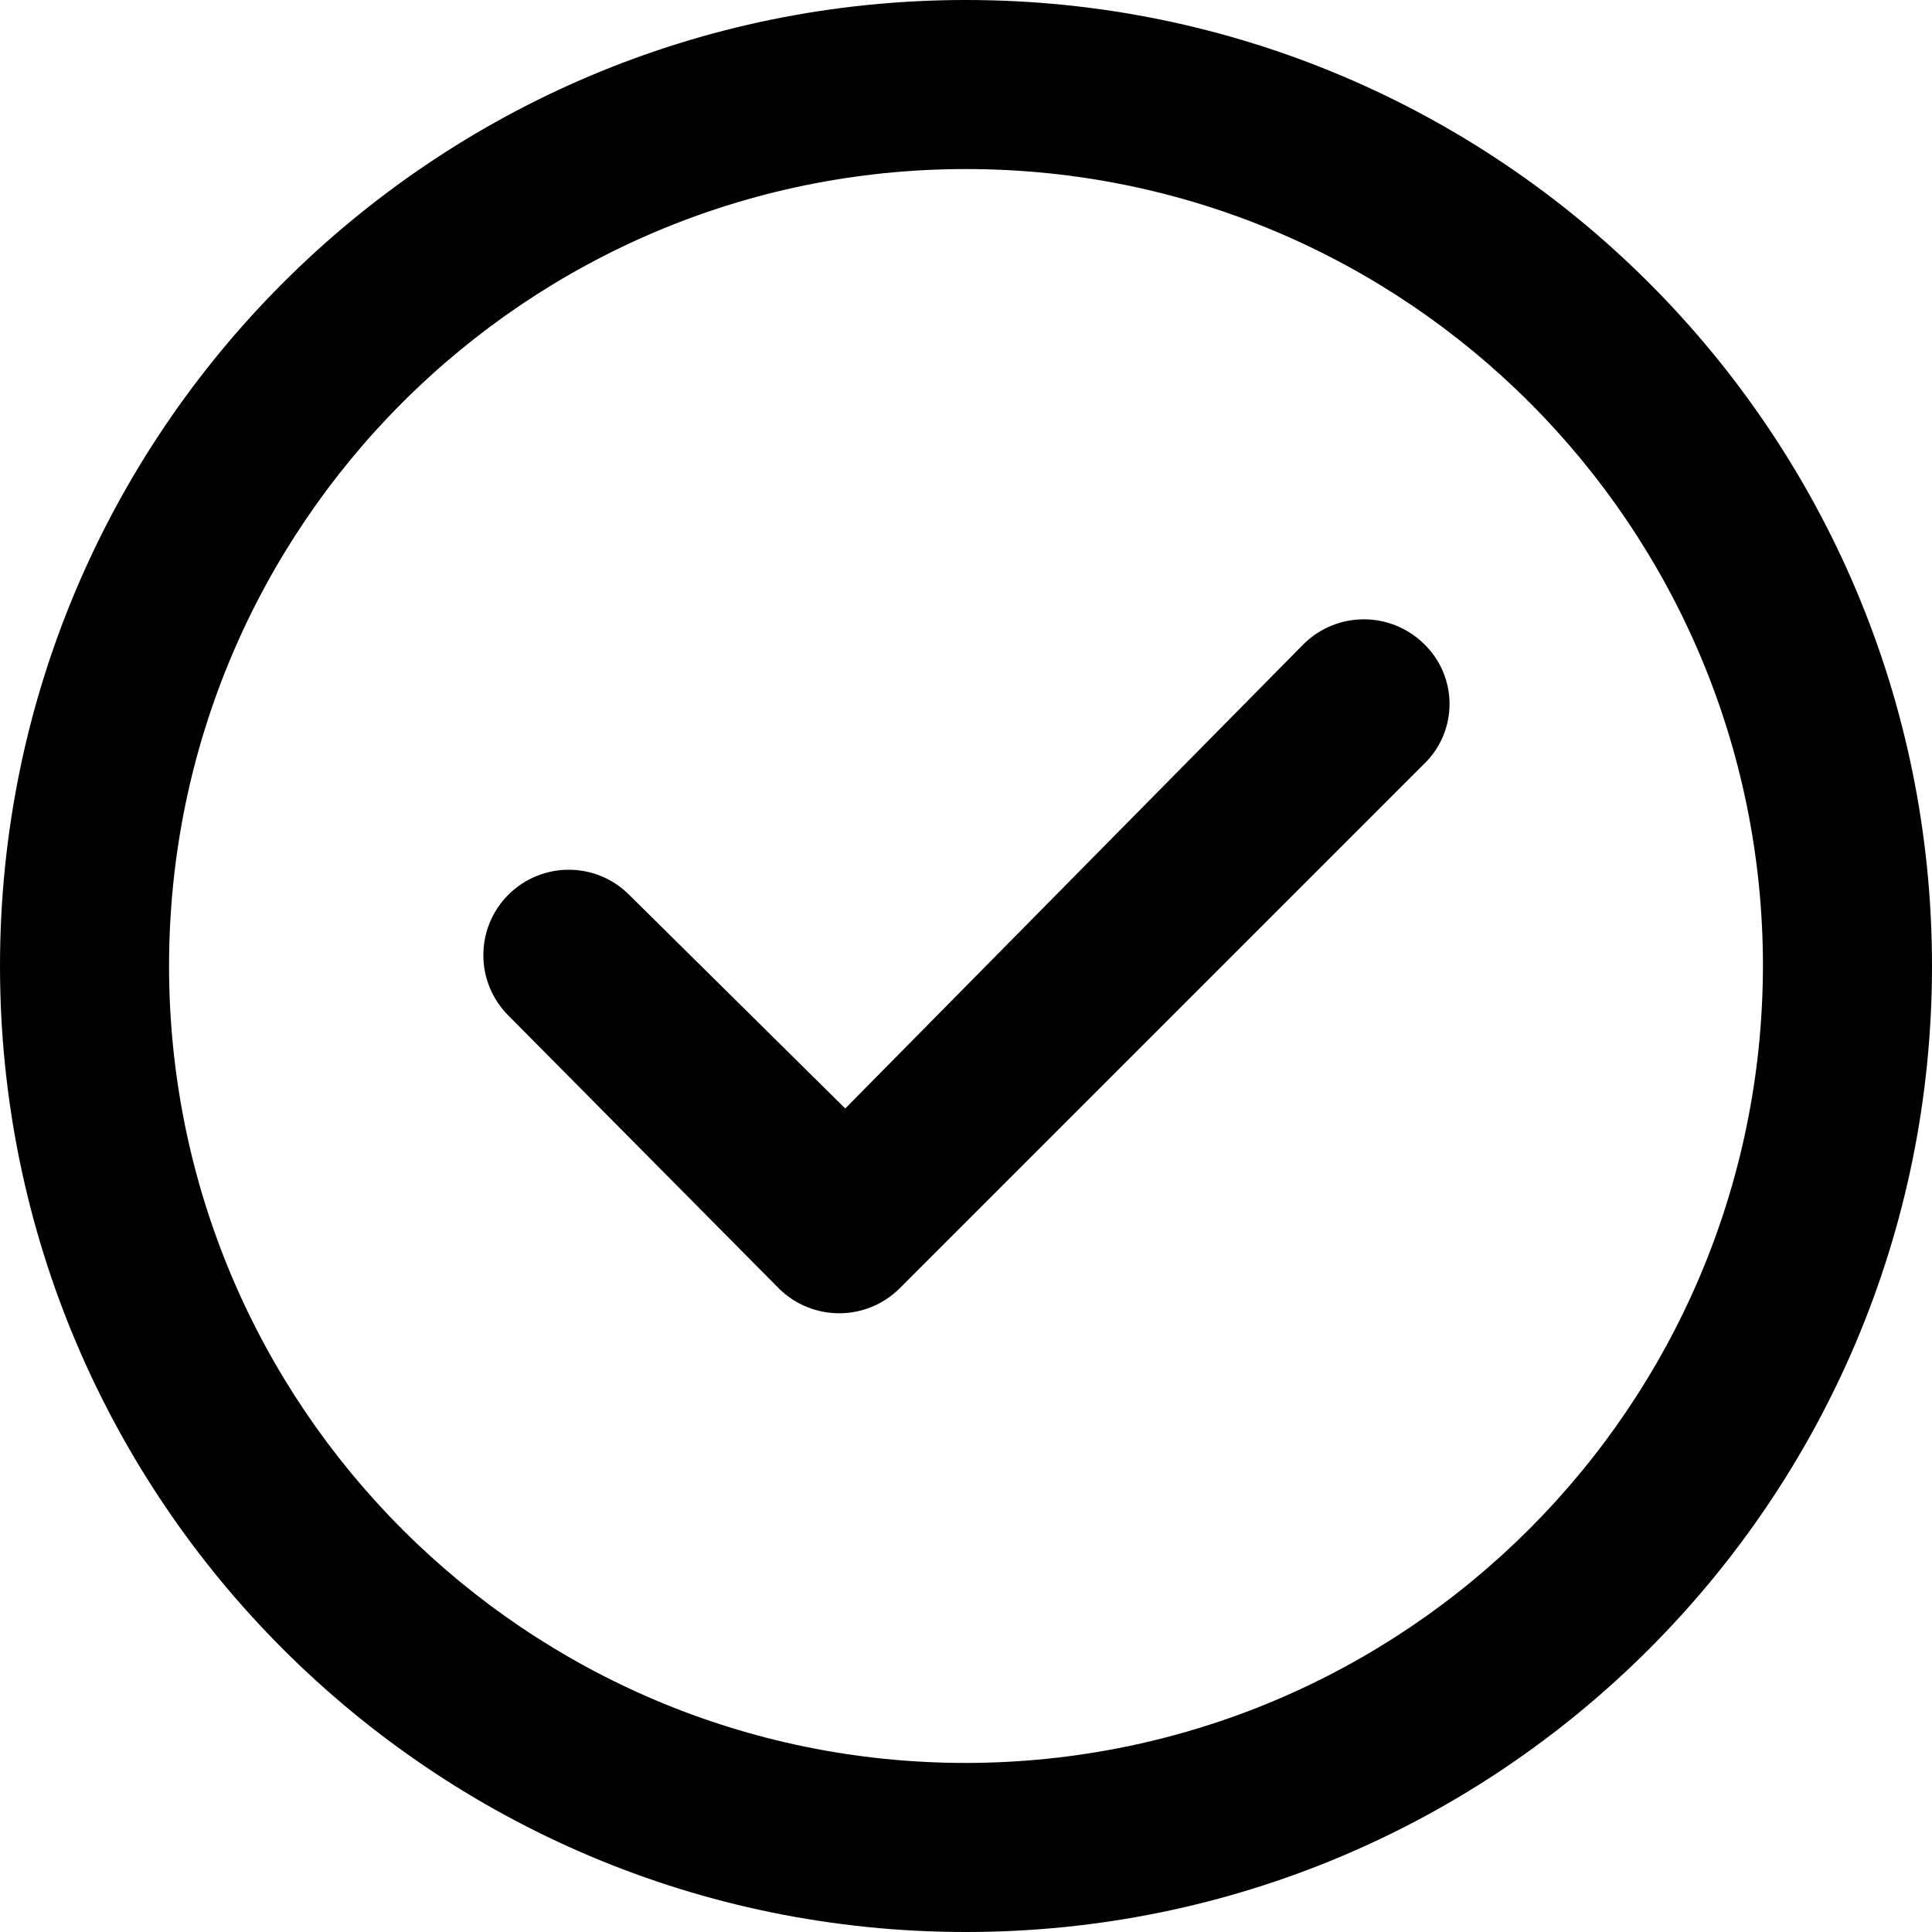
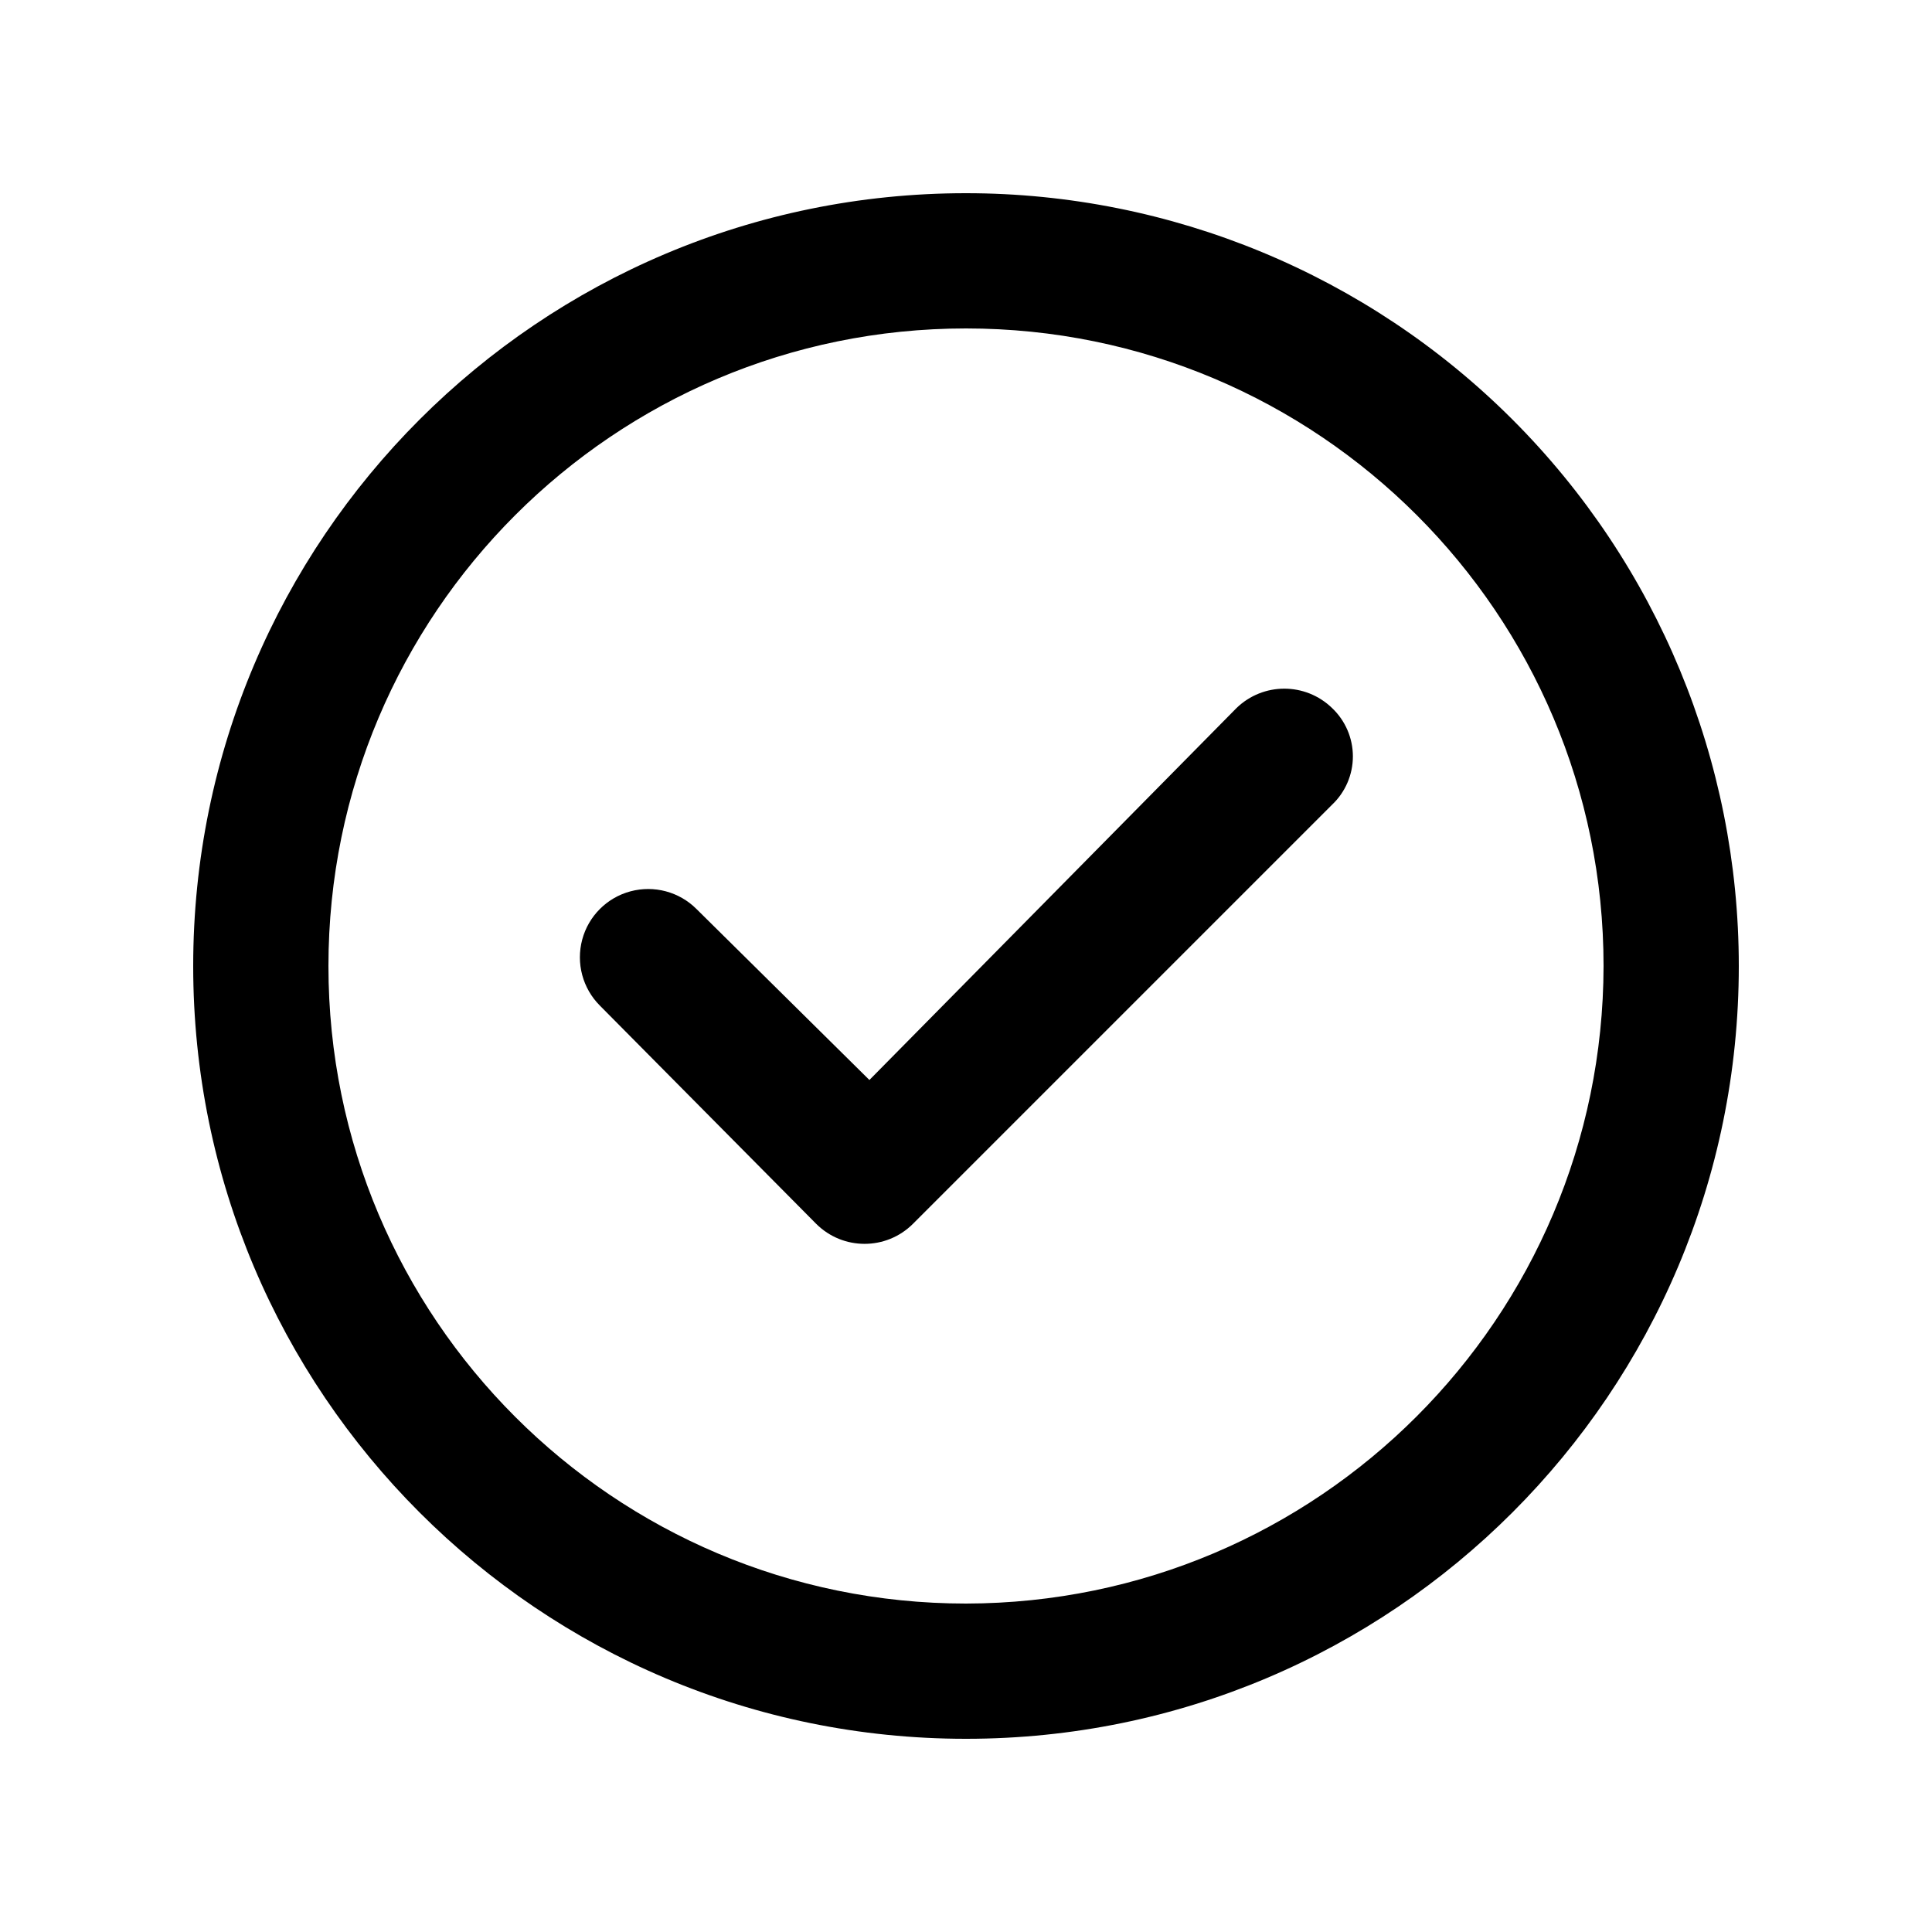
- <svg xmlns="http://www.w3.org/2000/svg" id="Layer_2" data-name="Layer 2" viewBox="0 0 16 16">
-   <path d="M8,0a8,8,0,1,0,8,8A8,8,0,0,0,8,0ZM8,14.6A6.6,6.6,0,1,1,14.6,8,6.61,6.61,0,0,1,8,14.6Zm3.79-9.27a.69.69,0,0,1,0,1L7.45,10.67a.71.71,0,0,1-1,0L4.21,8.41a.7.7,0,0,1,1-1L7,9.18,10.8,5.33A.71.71,0,0,1,11.79,5.33Z" />
+ <svg xmlns="http://www.w3.org/2000/svg" width="20" height="20" viewBox="0 0 20 20">
+   <path d="M10,2 C5.582,2 2,5.582 2,10 C2,14.418 5.582,18 10,18 C14.418,18 18,14.418 18,10 C18,7.878 17.157,5.843 15.657,4.343 C14.157,2.843 12.122,2 10,2 Z M10,16.6 C6.355,16.6 3.4,13.645 3.4,10 C3.4,6.355 6.355,3.4 10,3.4 C13.645,3.4 16.6,6.355 16.6,10 C16.594,13.643 13.643,16.594 10,16.6 Z M13.79,7.33 C13.927,7.46 14.005,7.641 14.005,7.83 C14.005,8.019 13.927,8.2 13.79,8.33 L9.45,12.67 C9.173,12.945 8.727,12.945 8.45,12.67 L6.21,10.41 C6.031,10.231 5.962,9.971 6.027,9.727 C6.092,9.483 6.283,9.292 6.527,9.227 C6.771,9.162 7.031,9.231 7.21,9.41 L9,11.18 L12.8,7.33 C13.076,7.062 13.514,7.062 13.79,7.33 Z" />
</svg>
